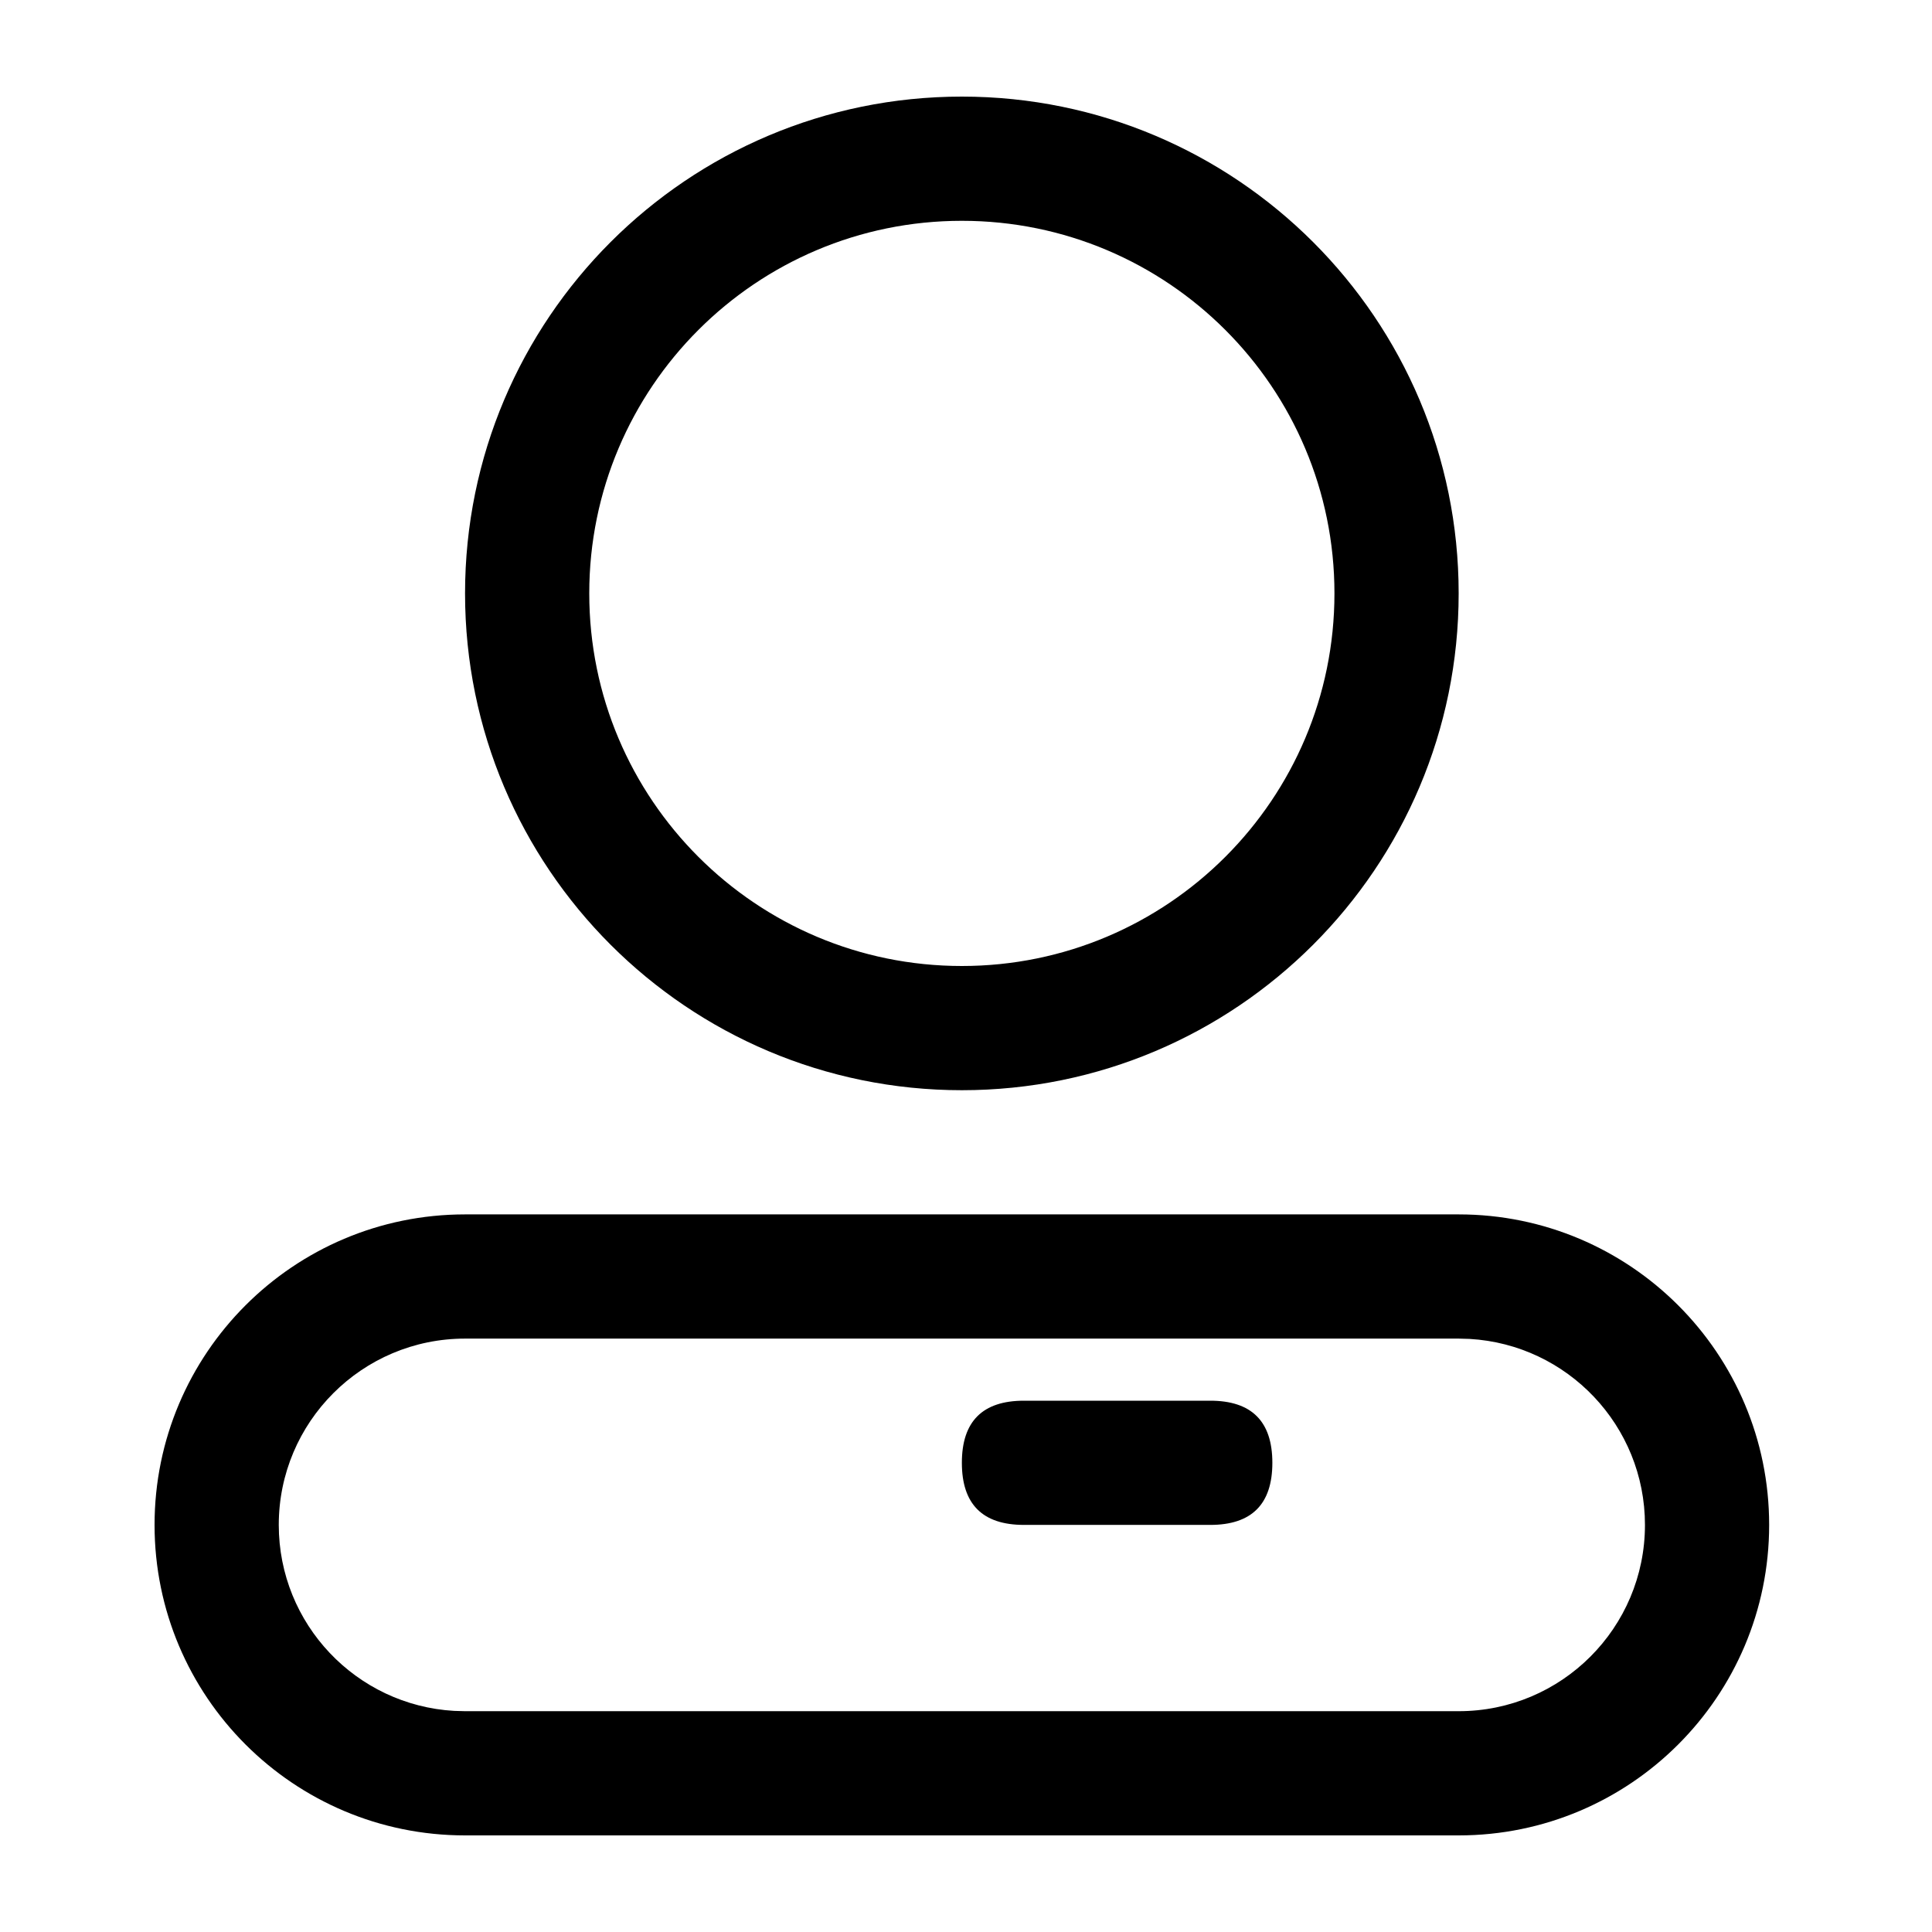
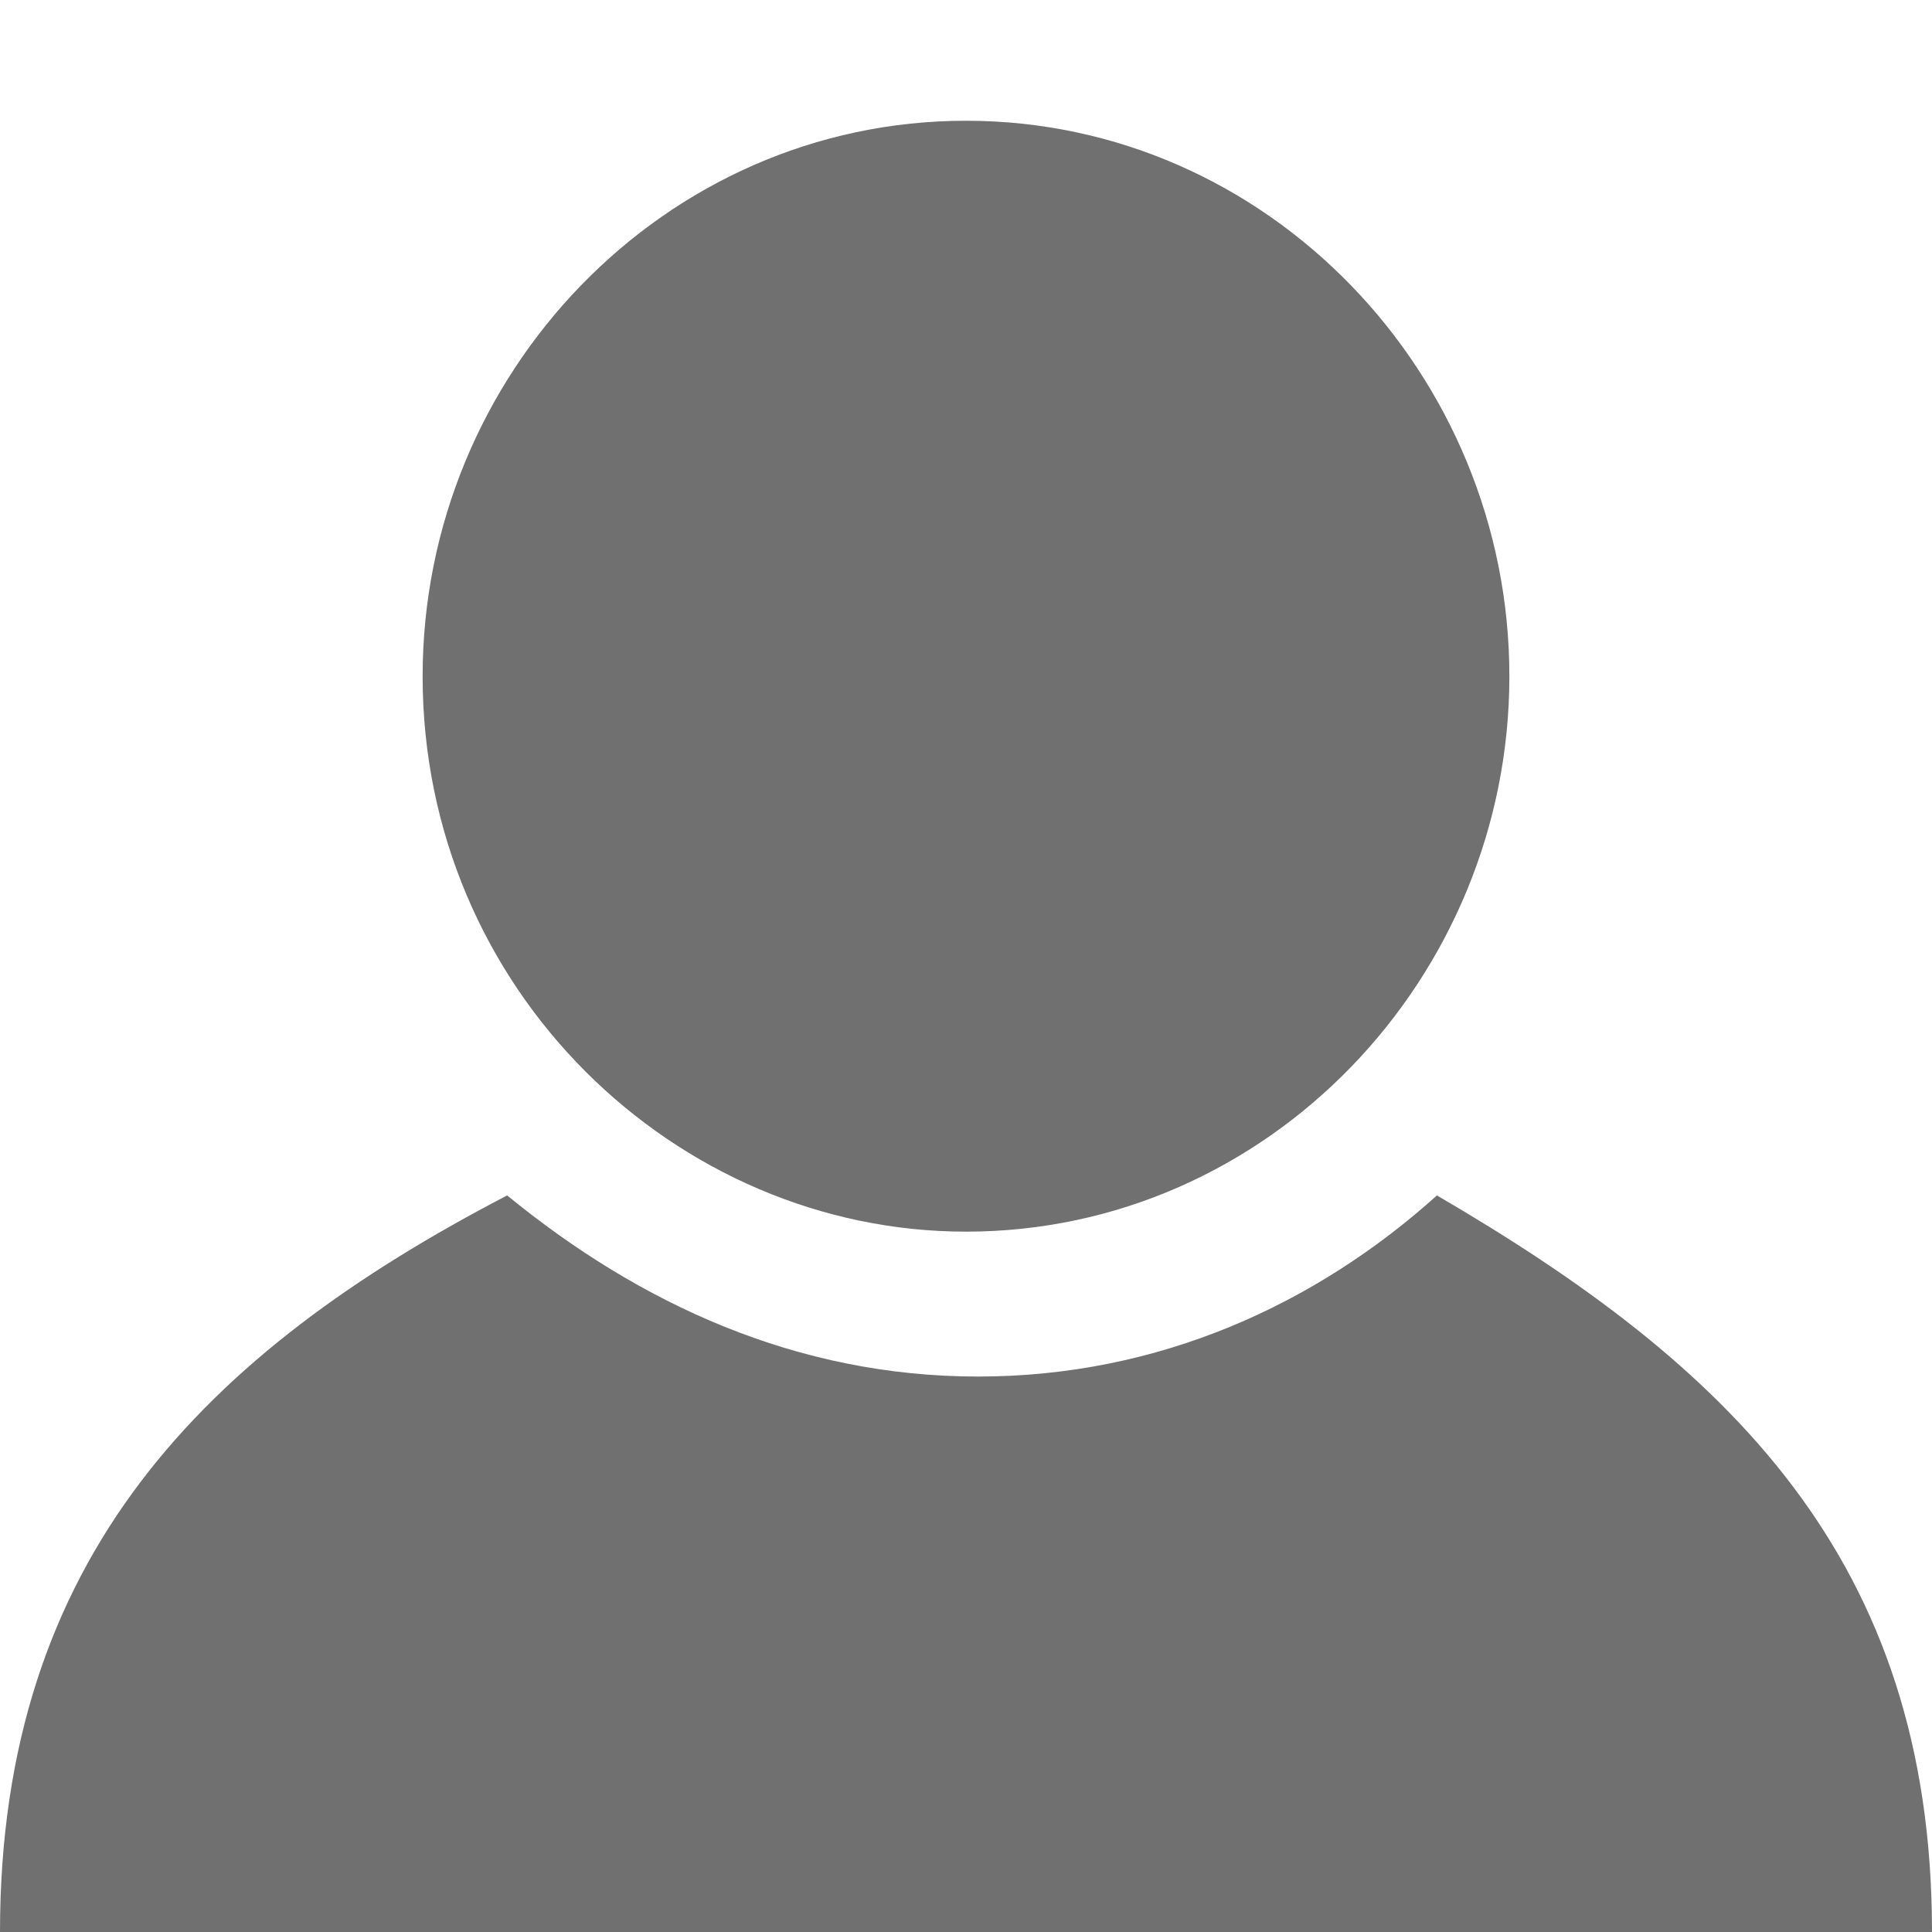
- <svg xmlns="http://www.w3.org/2000/svg" t="1688608916905" class="icon" viewBox="0 0 1024 1024" version="1.1" p-id="5114" width="200" height="200">
-   <path d="M509.809 742.4m32.911 0l98.744 0q32.911 0 32.911 32.911l0 0.01q0 32.911-32.911 32.911l-98.744 0q-32.911 0-32.911-32.911l0-0.01q0-32.911 32.911-32.911Z" fill="#000000" p-id="5115" />
-   <path d="M773.12 643.656c90.89 0 164.567 73.687 164.567 164.577S864.01 972.8 773.12 972.8H246.487C155.597 972.8 81.92 899.123 81.92 808.233c0-90.89 73.677-164.577 164.567-164.577H773.12z m0 65.833H246.487a98.744 98.744 0 0 0-98.734 98.744c0 52.582 41.103 95.57 92.938 98.57l5.796 0.164H773.12a98.744 98.744 0 0 0 98.744-98.734c0-52.593-41.114-95.58-92.938-98.58l-5.806-0.164zM509.809 51.2C655.227 51.2 773.12 169.093 773.12 314.511c0 145.428-117.893 263.322-263.311 263.322-145.428 0-263.322-117.893-263.322-263.322C246.487 169.093 364.38 51.2 509.809 51.2z m0 65.833c-109.066 0-197.489 88.412-197.489 197.478S400.742 512 509.809 512c109.056 0 197.478-88.422 197.478-197.489 0-109.056-88.412-197.478-197.478-197.478z" fill="#000000" p-id="5116" />
+ <svg xmlns="http://www.w3.org/2000/svg" t="1688647656713" class="icon" viewBox="0 0 1024 1024" version="1.1" p-id="2294" width="200" height="200">
+   <path d="M761.6 633.6c-64 57.6-147.2 96-243.2 96-96 0-179.2-38.4-249.6-96C108.8 716.8 0 825.6 0 1024l1024 0C1024 825.6 915.2 723.2 761.6 633.6z" p-id="2295" fill="#707070" />
+   <path d="M512 652.8c160 0 288-134.4 288-294.4 0-160-128-294.4-288-294.4S224 198.4 224 358.4C224 524.8 358.4 652.8 512 652.8z" p-id="2296" fill="#707070" />
</svg>
